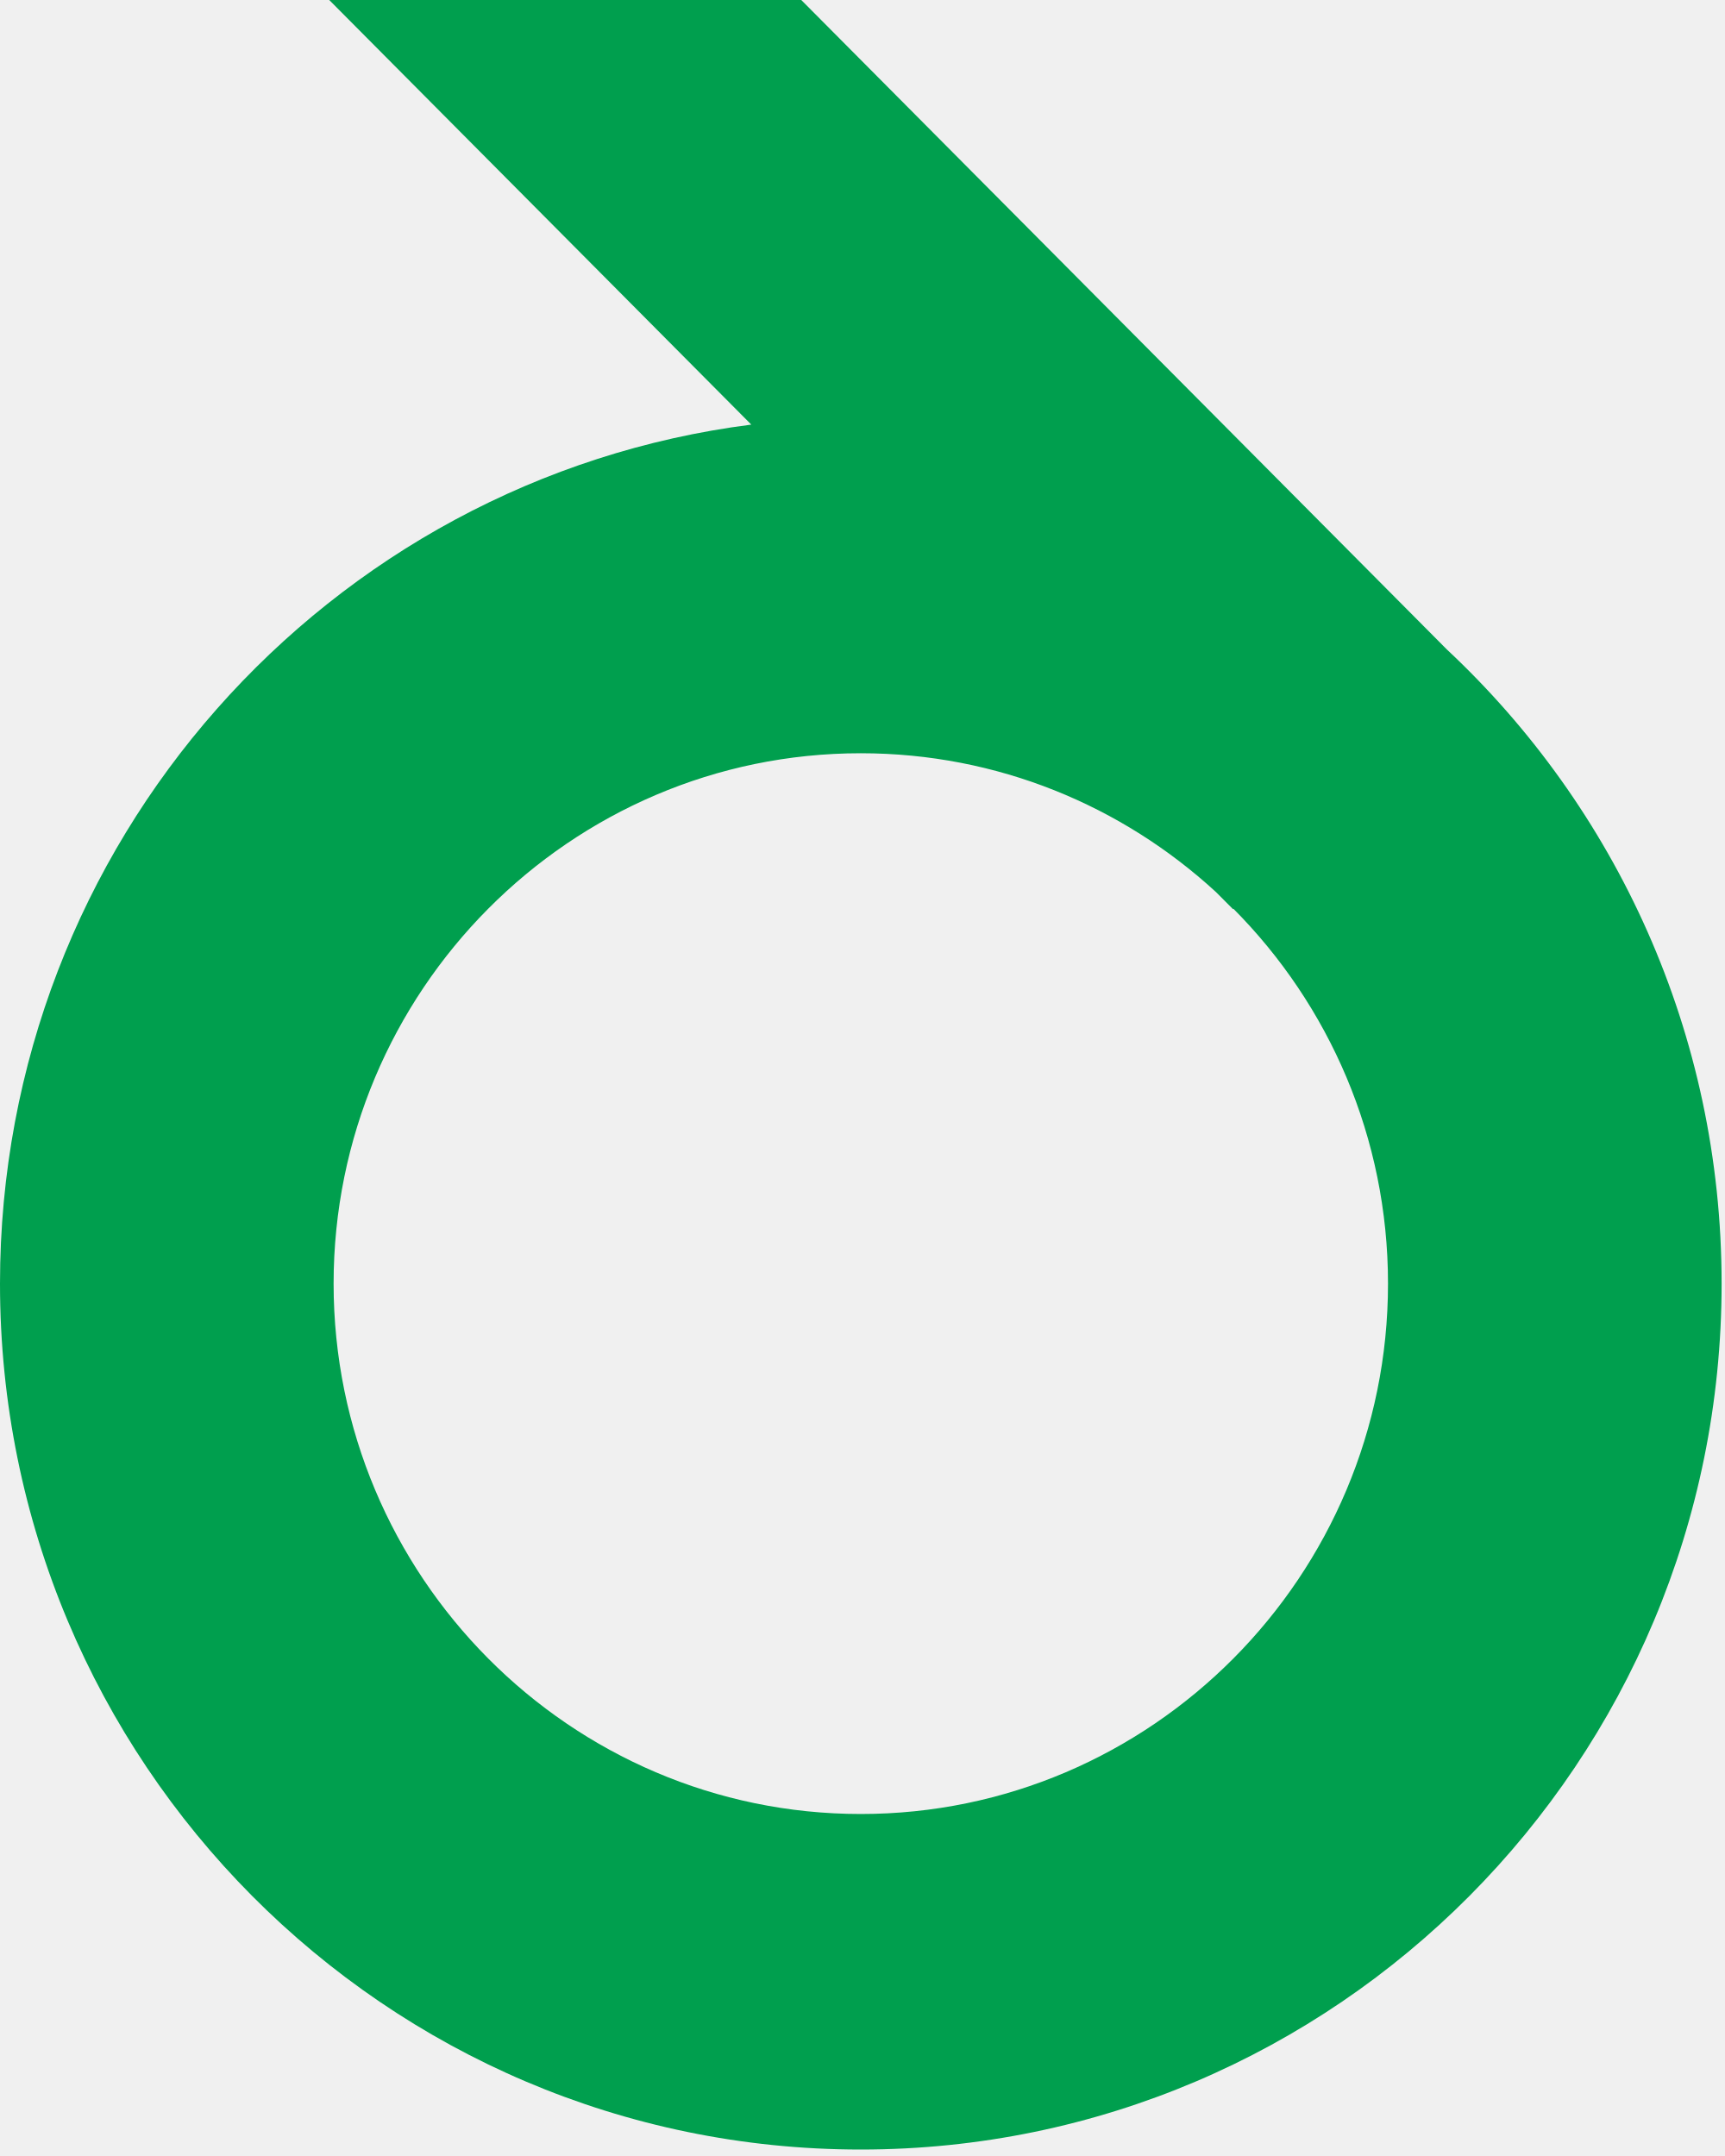
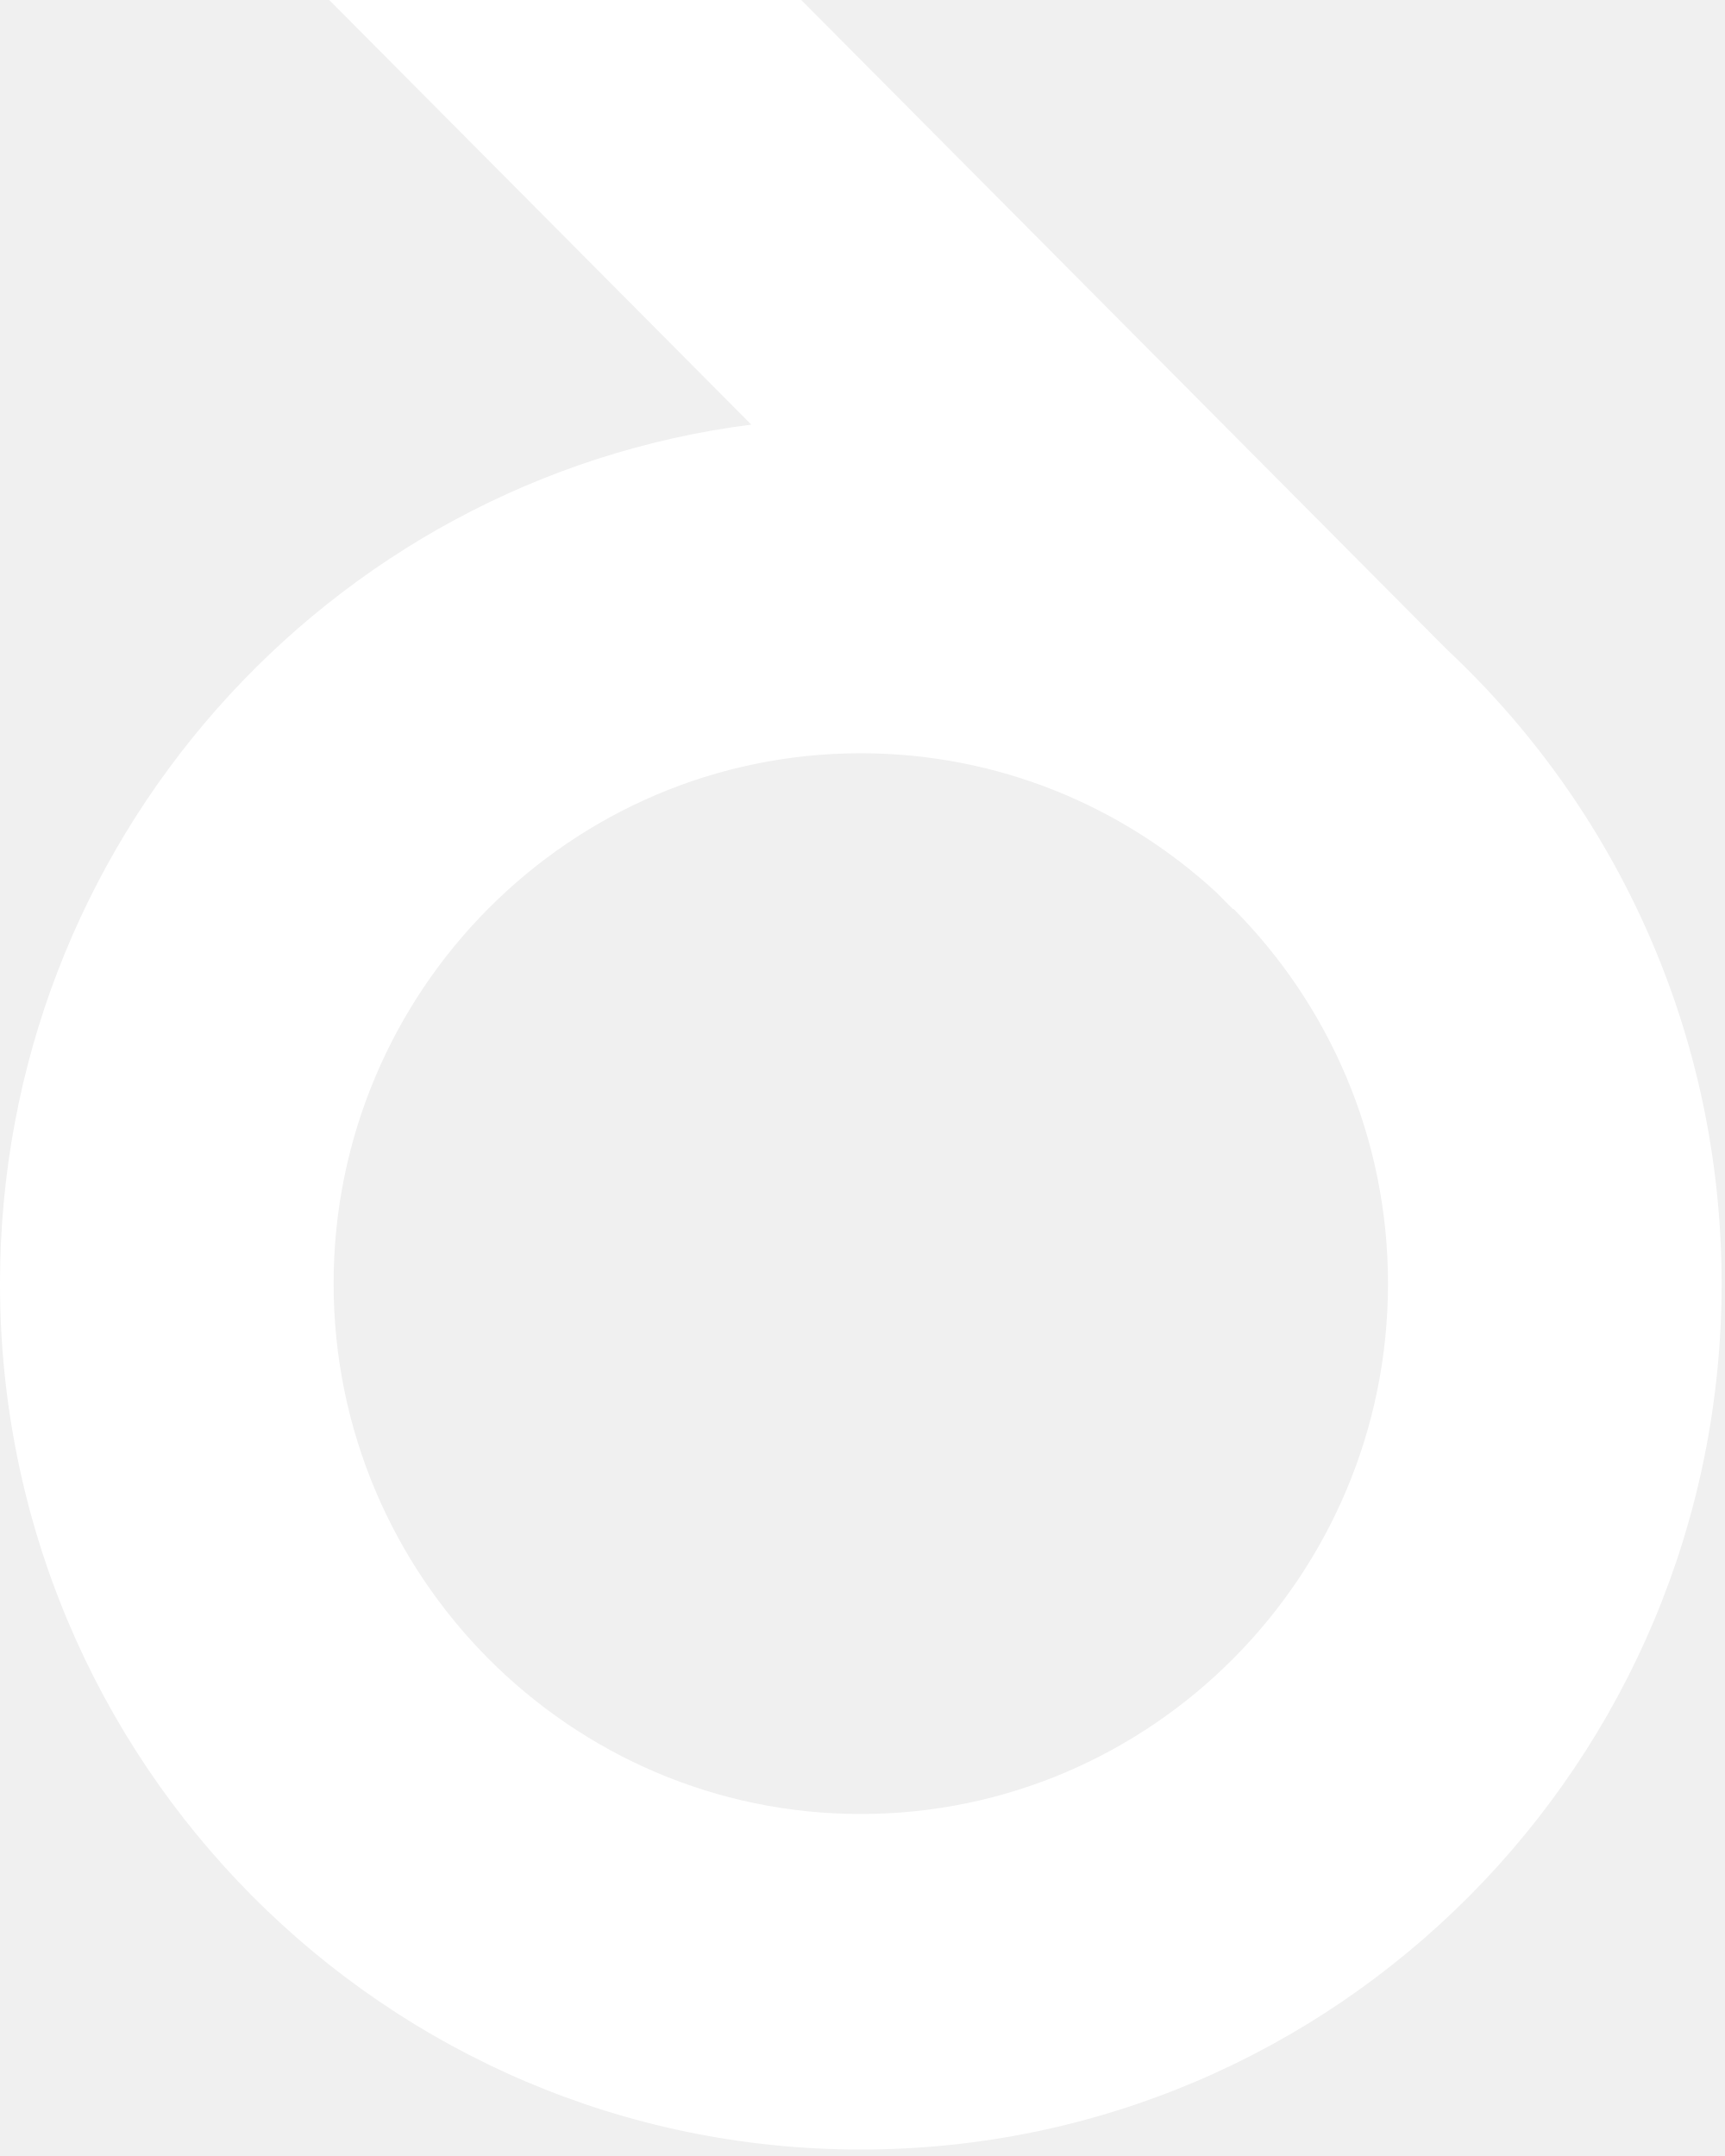
<svg xmlns="http://www.w3.org/2000/svg" width="28" height="35" viewBox="0 0 28 35" fill="none">
  <g clip-path="url(#clip0_2810_2233)">
-     <path fill-rule="evenodd" clip-rule="evenodd" d="M13.972 29.448C9.254 29.448 5.415 25.585 5.415 20.838C5.415 16.09 9.254 12.228 13.972 12.228C16.191 12.228 18.215 13.082 19.736 14.48L20.014 14.759L20.021 14.753C21.57 16.312 22.53 18.464 22.53 20.838C22.53 25.585 18.691 29.448 13.972 29.448ZM23.485 10.543L13.006 0H5.344L12.195 6.893C5.318 7.771 0 13.68 0 20.838C0 28.602 6.256 34.895 13.972 34.895C21.689 34.895 27.945 28.602 27.945 20.838C27.945 16.772 26.228 13.11 23.485 10.543Z" fill="#009F4E" />
+     <path fill-rule="evenodd" clip-rule="evenodd" d="M13.972 29.448C9.254 29.448 5.415 25.585 5.415 20.838C5.415 16.09 9.254 12.228 13.972 12.228C16.191 12.228 18.215 13.082 19.736 14.48L20.014 14.759L20.021 14.753C21.57 16.312 22.53 18.464 22.53 20.838C22.53 25.585 18.691 29.448 13.972 29.448ZM23.485 10.543L13.006 0H5.344L12.195 6.893C5.318 7.771 0 13.68 0 20.838C0 28.602 6.256 34.895 13.972 34.895C21.689 34.895 27.945 28.602 27.945 20.838C27.945 16.772 26.228 13.11 23.485 10.543Z" fill="#fff" />
  </g>
  <defs>
    <clipPath id="clip0_2810_2233">
      <rect width="28" height="35" fill="white" />
    </clipPath>
  </defs>
</svg>
